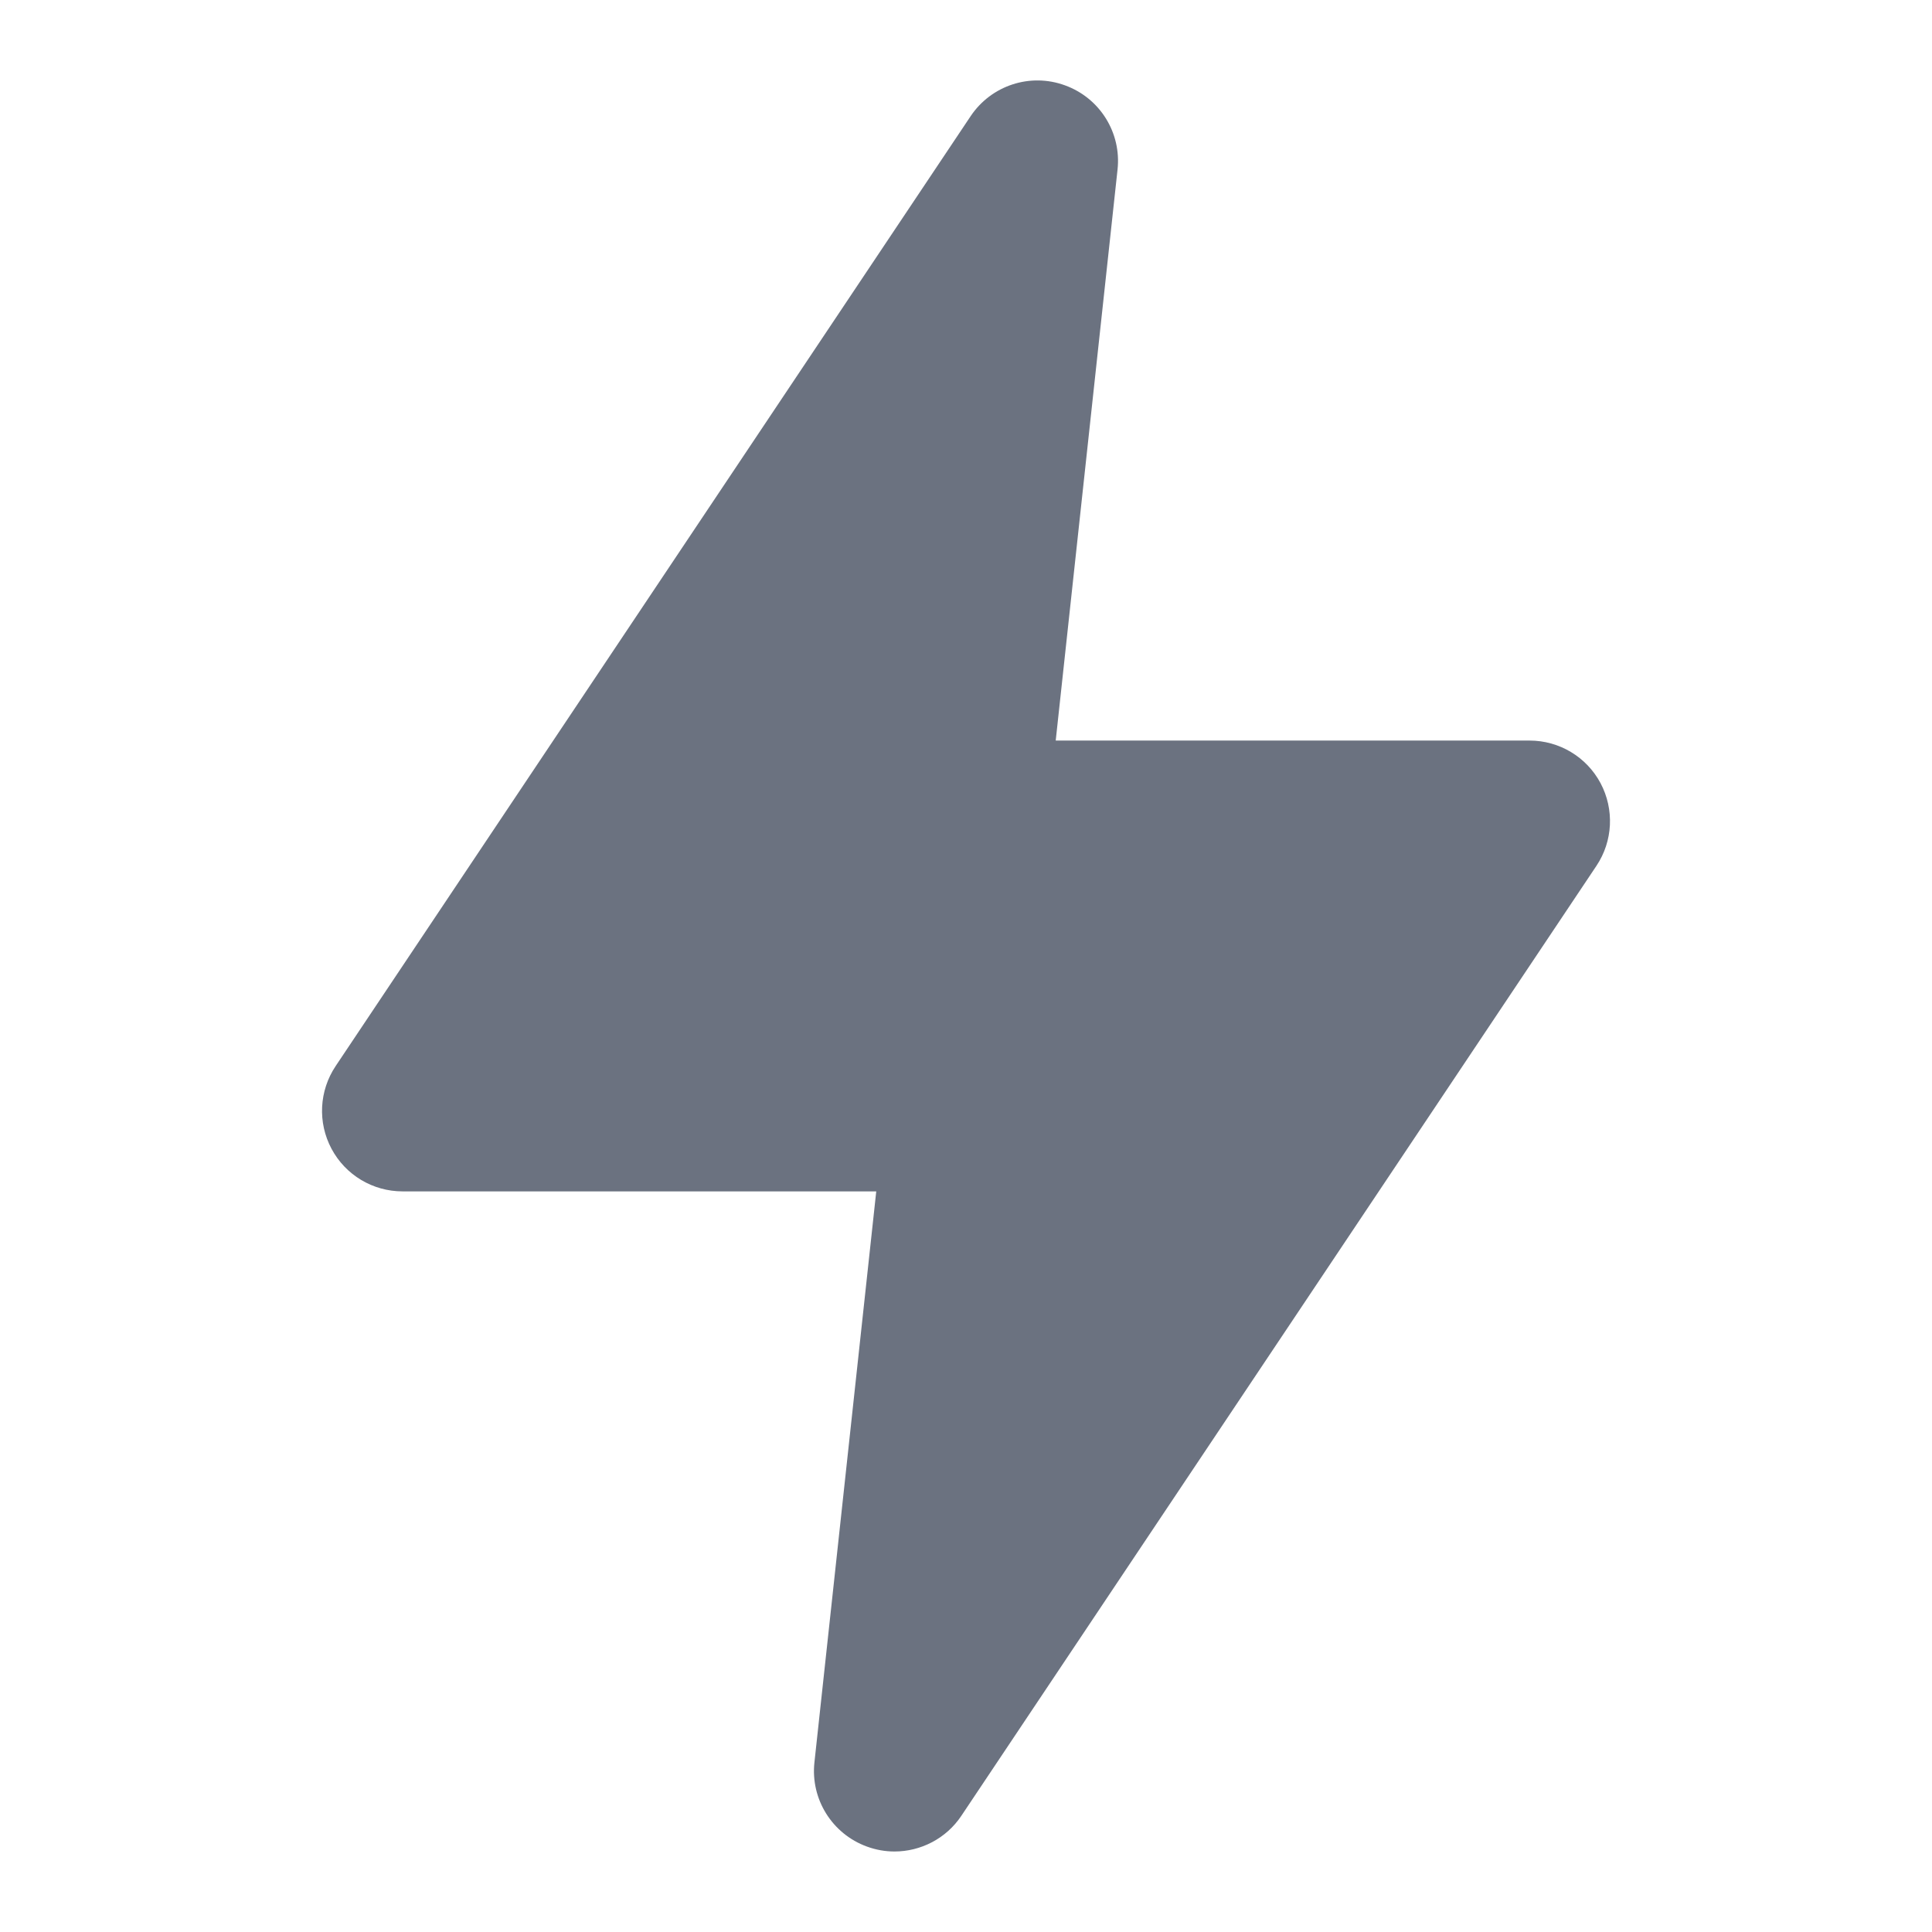
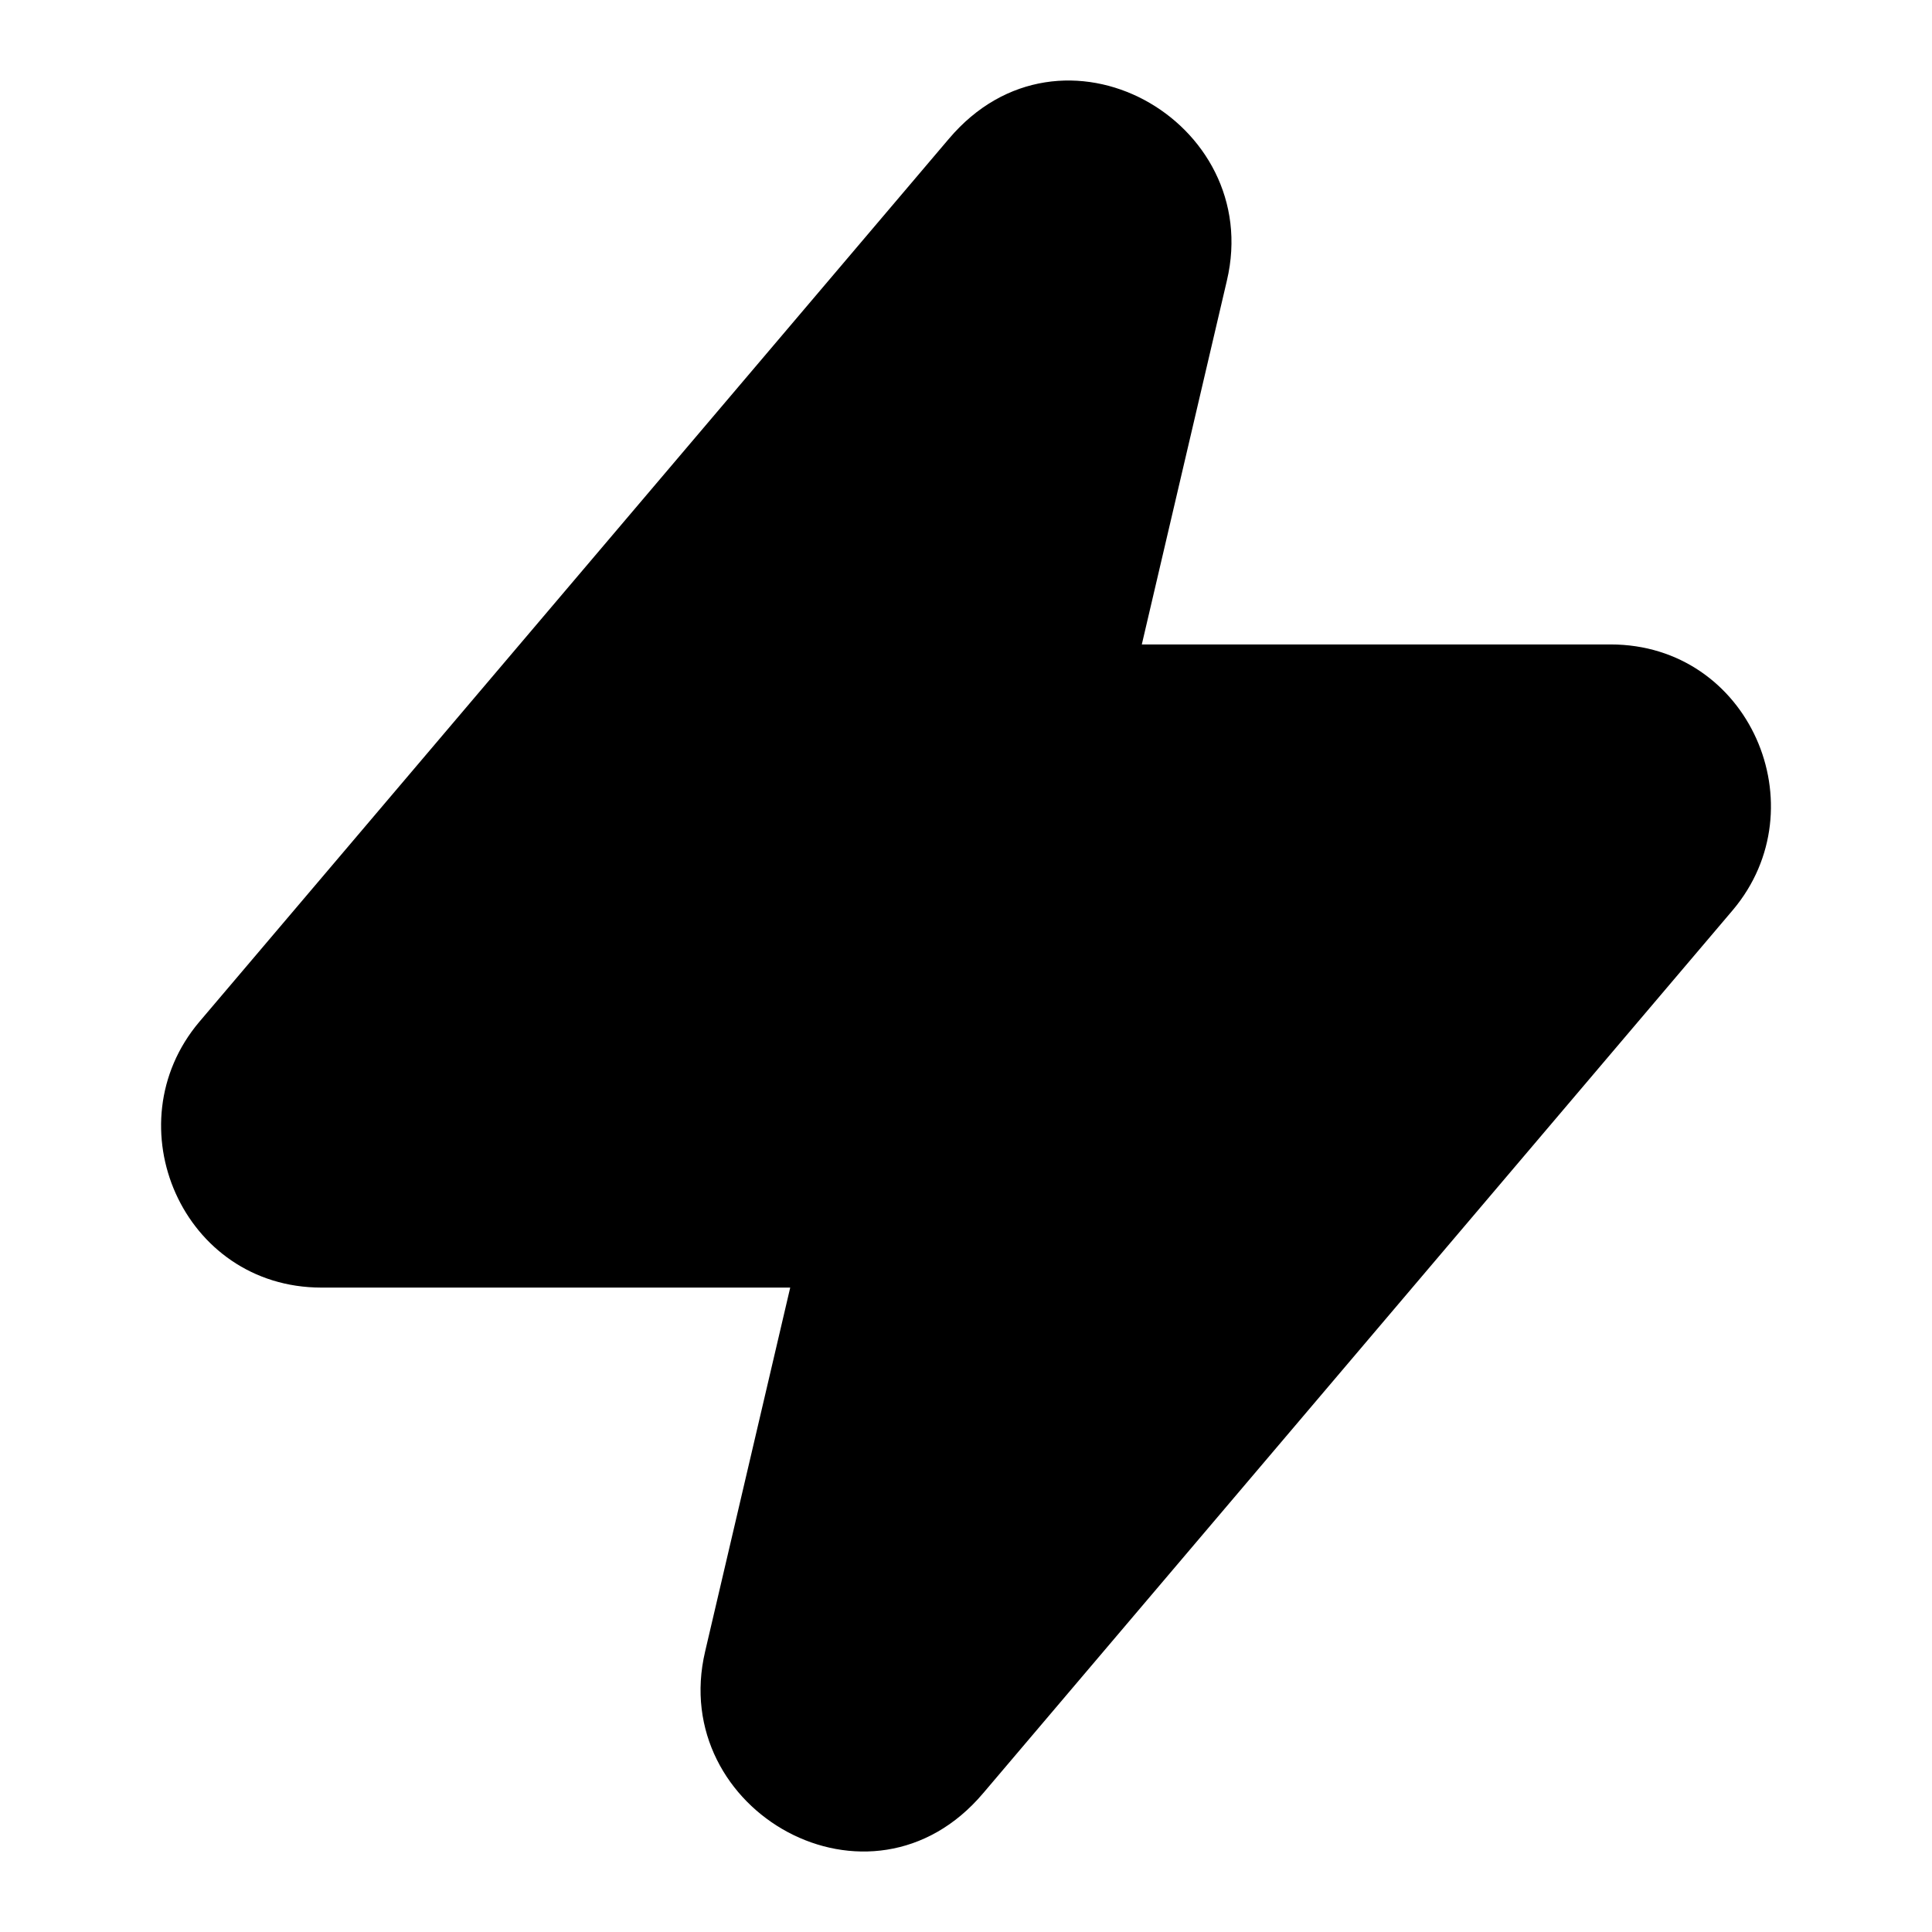
<svg xmlns="http://www.w3.org/2000/svg" fill="none" height="64" viewBox="0 0 64 64" width="64">
-   <path clip-rule="evenodd" d="m29.63 61.333c-.304 0-.611-.053-.912-.163-1.152-.419-1.872-1.571-1.739-2.789l2.048-18.915h-15.693c-.984 0-1.888-.541-2.352-1.411-.464-.869-.411-1.92.136-2.739l21.035-31.467c.683-1.021 1.973-1.445 3.128-1.021 1.155.419 1.872 1.571 1.739 2.789l-2.048 18.915h15.696c.984 0 1.888.541 2.352 1.411.461.869.411 1.92-.136 2.739l-21.037 31.467c-.504.757-1.347 1.184-2.216 1.184z" fill="#6b7280" fill-rule="evenodd" />
+   <path clip-rule="evenodd" d="m40.642 9.296-.001.005-2.817 12.047h15.529c4.603 0 6.923 5.389 4.049 8.799l-.006.007-24.822 29.242-.004.004c-3.728 4.416-10.461.594-9.211-4.695l.001-.005 2.817-12.047h-15.529c-4.603 0-6.923-5.39-4.049-8.799l.006-.007 24.822-29.242.004-.004c3.728-4.416 10.461-.595 9.211 4.695z" fill="#000" fill-rule="evenodd" />
</svg>
